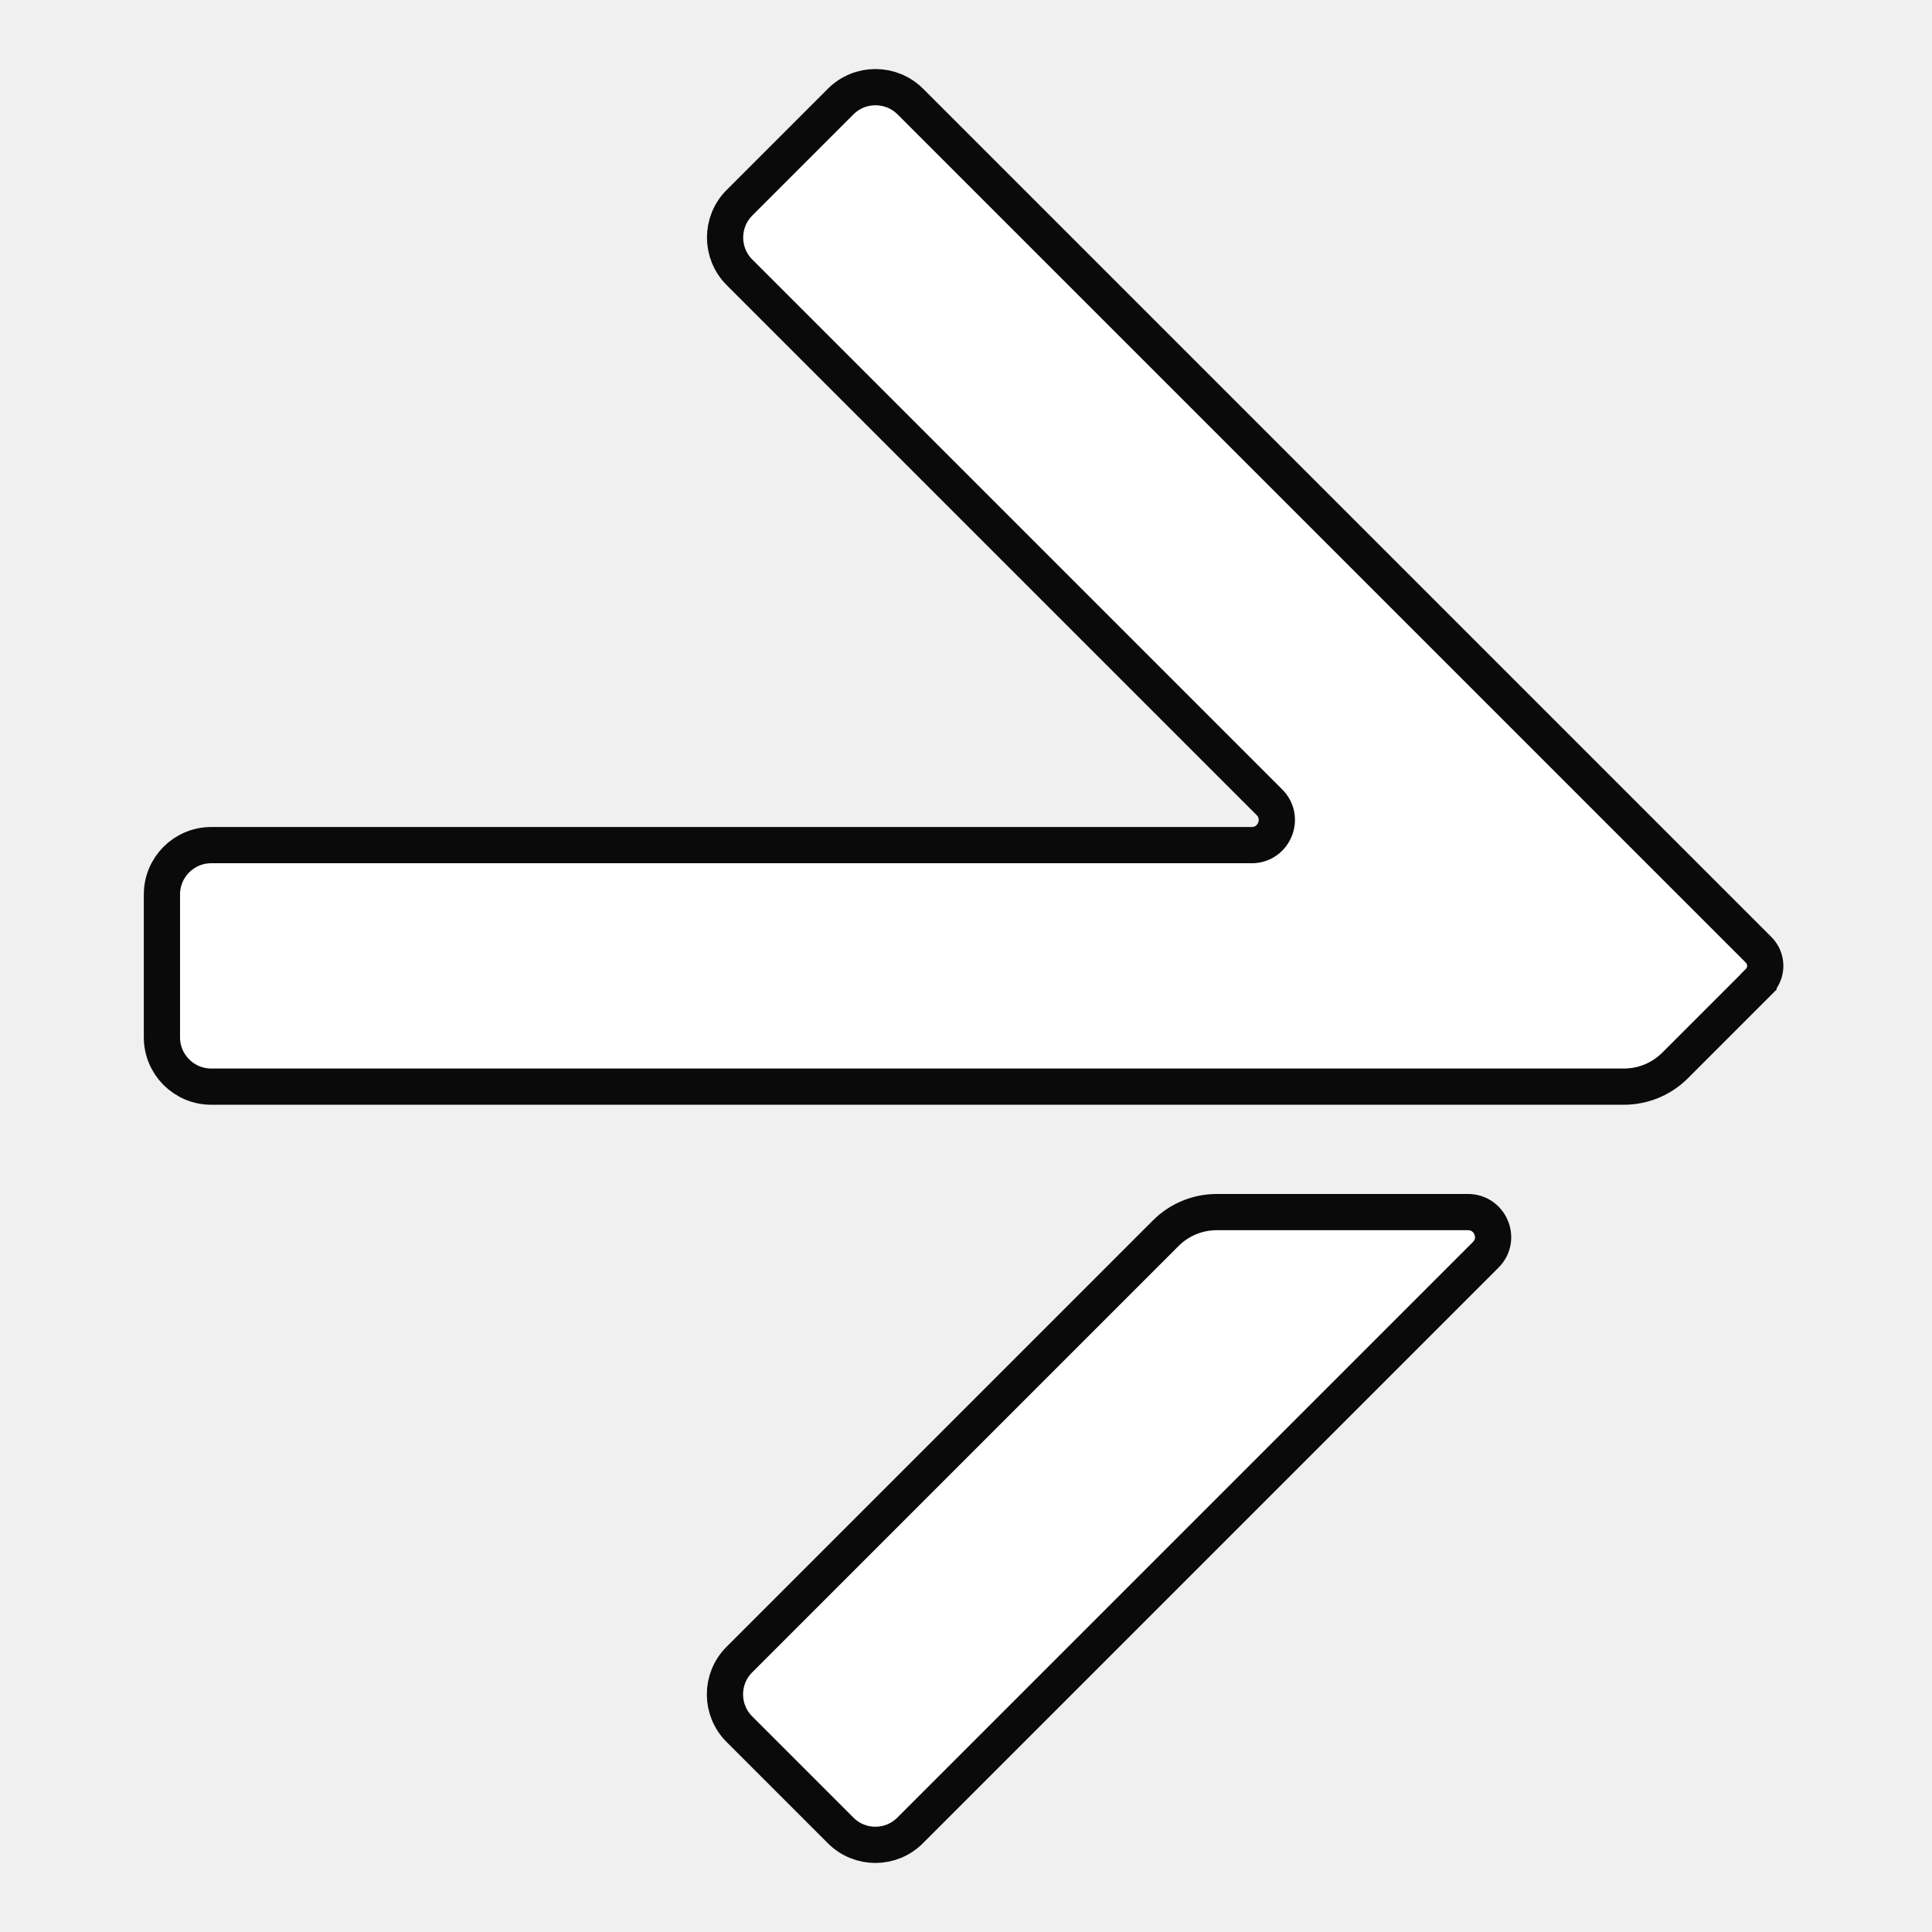
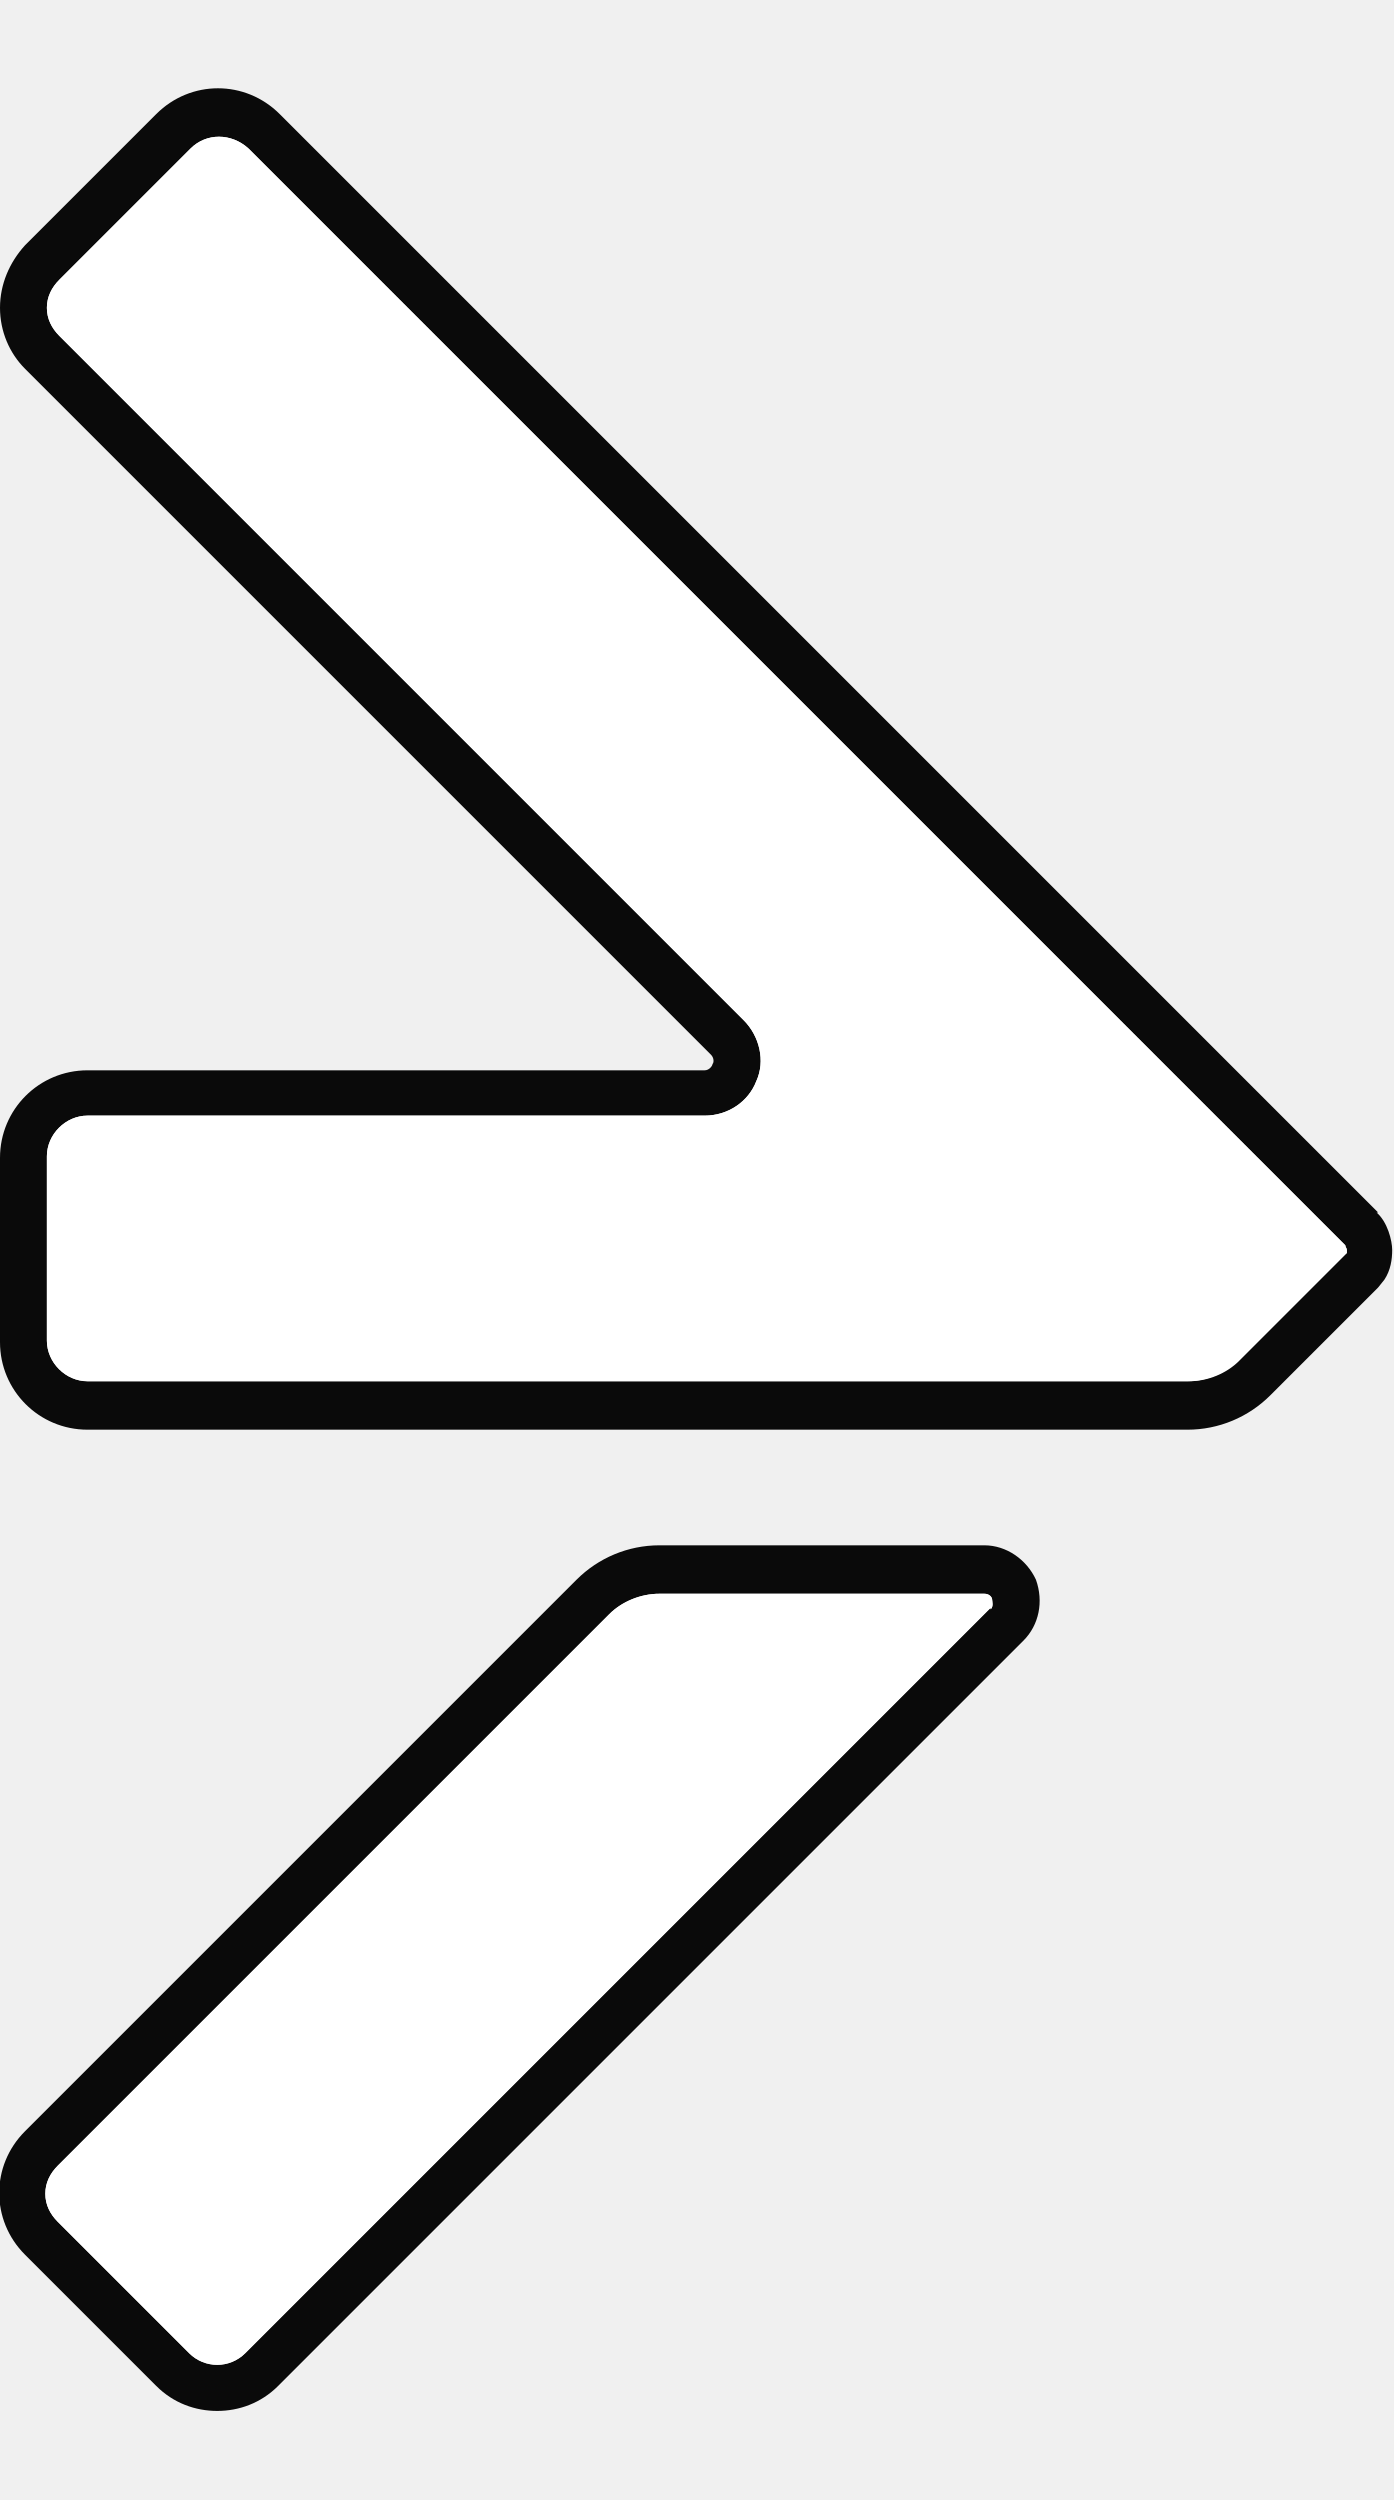
- <svg xmlns="http://www.w3.org/2000/svg" id="Layer_1" version="1.1" viewBox="0 0 160 160">
+ <svg xmlns="http://www.w3.org/2000/svg" id="Layer_1" version="1.1" viewBox="0 0 89.2 160">
  <defs>
    <style>
      .st0 {
        fill: #fff;
-         stroke: #0a0a0a;
-         stroke-miterlimit: 10;
-         stroke-width: 3px;
+       }
+ 
+       .st1 {
+         fill: #0a0a0a;
      }
    </style>
  </defs>
-   <path class="st0" d="M100.77,100.38h20.8c1.85,0,2.78,2.23,1.47,3.54-17.47,17.47-39.39,39.39-47.67,47.67-1.59,1.59-4.16,1.59-5.75,0-2.6-2.6-5.79-5.79-8.39-8.39-1.59-1.59-1.59-4.17,0-5.76l35.31-35.31c1.12-1.12,2.64-1.75,4.22-1.75Z" />
-   <path class="st0" d="M145.64,81.32c-1.45,1.45-3.85,3.85-6.92,6.92-1.12,1.12-2.64,1.75-4.23,1.75H17.49c-2.25,0-4.08-1.83-4.08-4.08v-11.84c0-2.25,1.83-4.08,4.08-4.08h86.17c1.85,0,2.78-2.24,1.47-3.55-9.48-9.48-35.23-35.23-43.89-43.89-1.59-1.59-1.59-4.17,0-5.76,2.44-2.44,5.93-5.93,8.38-8.38,1.59-1.59,4.17-1.59,5.77,0l70.25,70.25c.73.73.74,1.92,0,2.65Z" />
+   <g>
+     <path class="st1" d="M66.3,101.1c-.6-1.3-1.9-2.2-3.3-2.2h-20.8c-2,0-3.9.8-5.3,2.2L1.6,136.4c-2.2,2.2-2.2,5.7,0,7.9l8.4,8.4c1.1,1.1,2.5,1.6,3.9,1.6s2.8-.5,3.9-1.6l47.7-47.7c1-1,1.3-2.5.8-3.9ZM63.4,102.9l-47.7,47.7c-1,1-2.6,1-3.6,0l-8.4-8.4c-.5-.5-.8-1.1-.8-1.8s.3-1.3.8-1.8l35.3-35.3c.8-.8,2-1.3,3.2-1.3h20.8c.3,0,.5.2.5.4,0,.1.1.4-.1.6Z" />
+     <path class="st0" d="M63.4,102.9l-47.7,47.7c-1,1-2.6,1-3.6,0l-8.4-8.4c-.5-.5-.8-1.1-.8-1.8s.3-1.3.8-1.8l35.3-35.3c.8-.8,2-1.3,3.2-1.3h20.8c.3,0,.5.2.5.4,0,.1.1.4-.1.6Z" />
+   </g>
+   <g>
+     <path class="st1" d="M88.2,77.6L17.9,7.3c-2.2-2.2-5.7-2.2-7.9,0L1.6,15.7C.6,16.8,0,18.2,0,19.7s.6,2.9,1.6,3.9l43.9,43.9c.2.2.2.5.1.6,0,.1-.2.4-.5.4H5.6C2.5,68.5,0,71,0,74.1v11.8c0,3.1,2.5,5.6,5.6,5.6h70.4c2,0,3.9-.8,5.3-2.2l6.9-6.9.4-.5h0c.4-.6.5-1.3.5-1.9s-.3-1.8-1-2.4ZM86.1,80.2l-6.9,6.9c-.8.8-2,1.3-3.2,1.3H5.6c-1.4,0-2.6-1.2-2.6-2.6v-11.8c0-1.4,1.2-2.6,2.6-2.6h39.5c1.5,0,2.8-.9,3.3-2.2.6-1.3.2-2.9-.8-3.9L3.8,21.5c-.5-.5-.8-1.1-.8-1.8s.3-1.3.8-1.8l8.4-8.4c1-1,2.6-1,3.7,0l70.2,70.2c0,.1.1.2.1.3s0,.2,0,.2Z" />
+     <path class="st0" d="M86.2,80c0,0,0,.2,0,.2l-6.9,6.9c-.8.8-2,1.3-3.2,1.3H5.6c-1.4,0-2.6-1.2-2.6-2.6v-11.8c0-1.4,1.2-2.6,2.6-2.6h39.5c1.5,0,2.8-.9,3.3-2.2.6-1.3.2-2.9-.8-3.9L3.8,21.5c-.5-.5-.8-1.1-.8-1.8s.3-1.3.8-1.8l8.4-8.4c1-1,2.6-1,3.7,0l70.2,70.2c0,.1.1.2.1.3Z" />
+   </g>
</svg>
